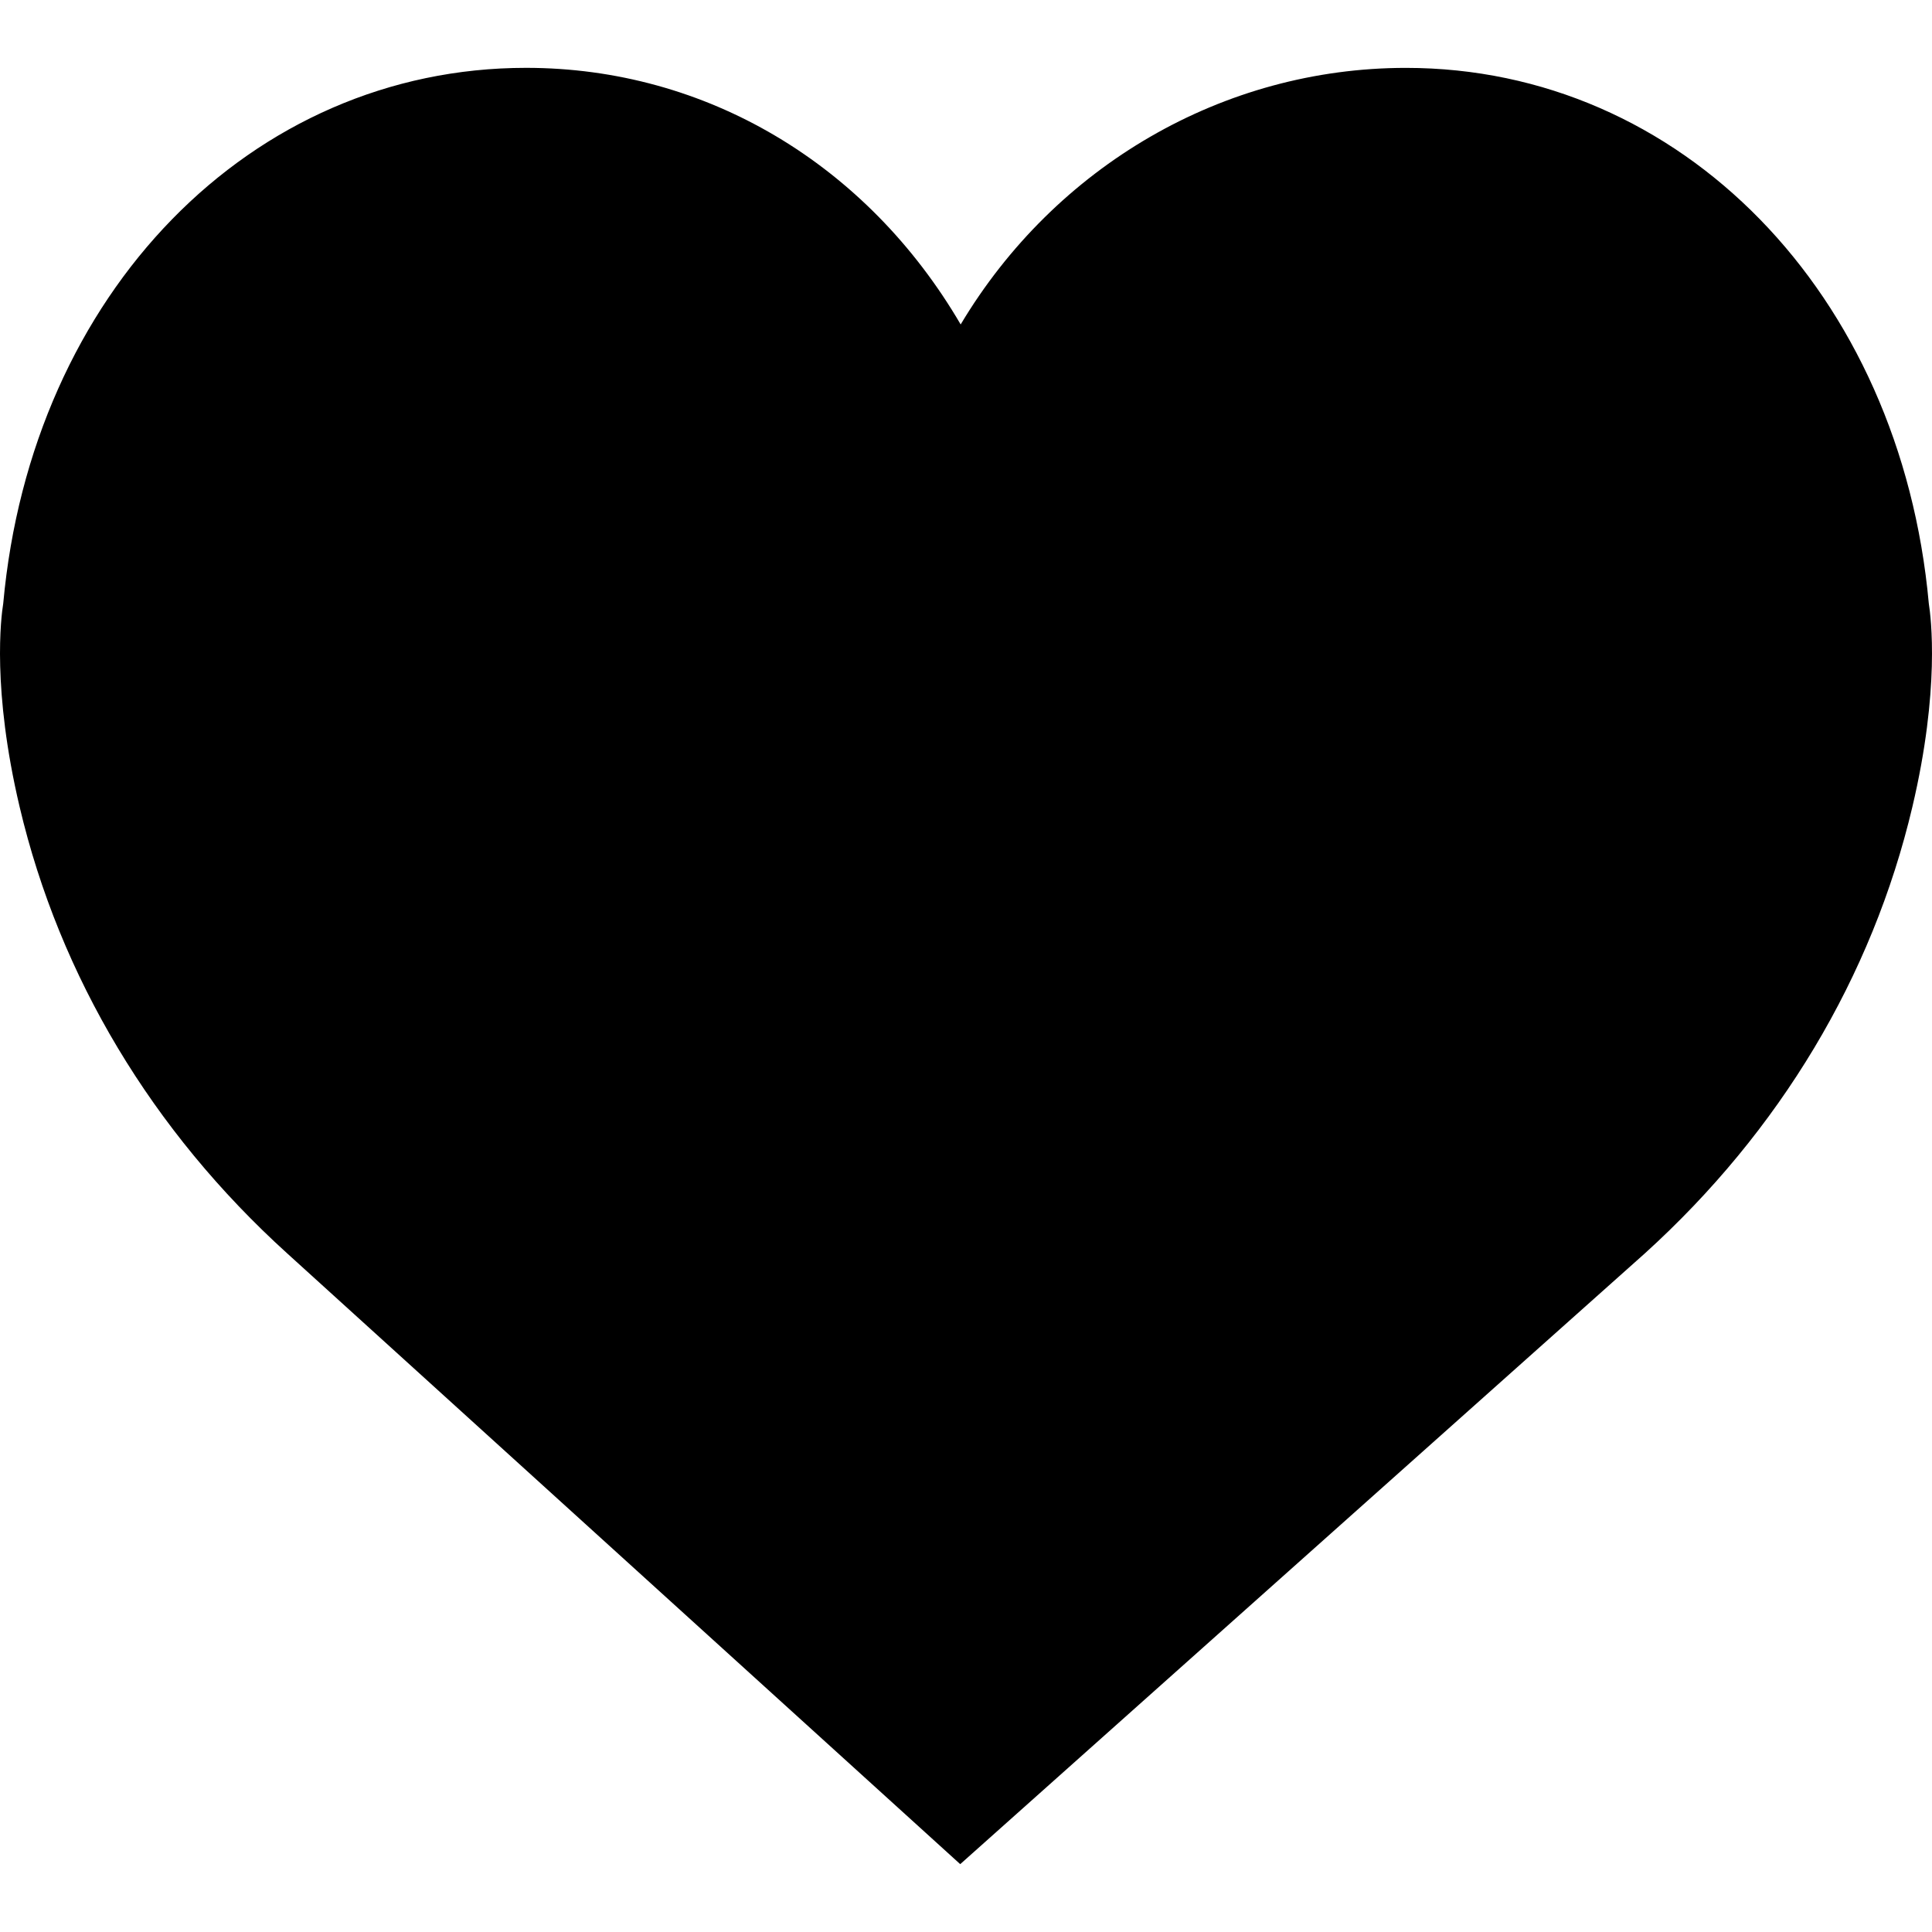
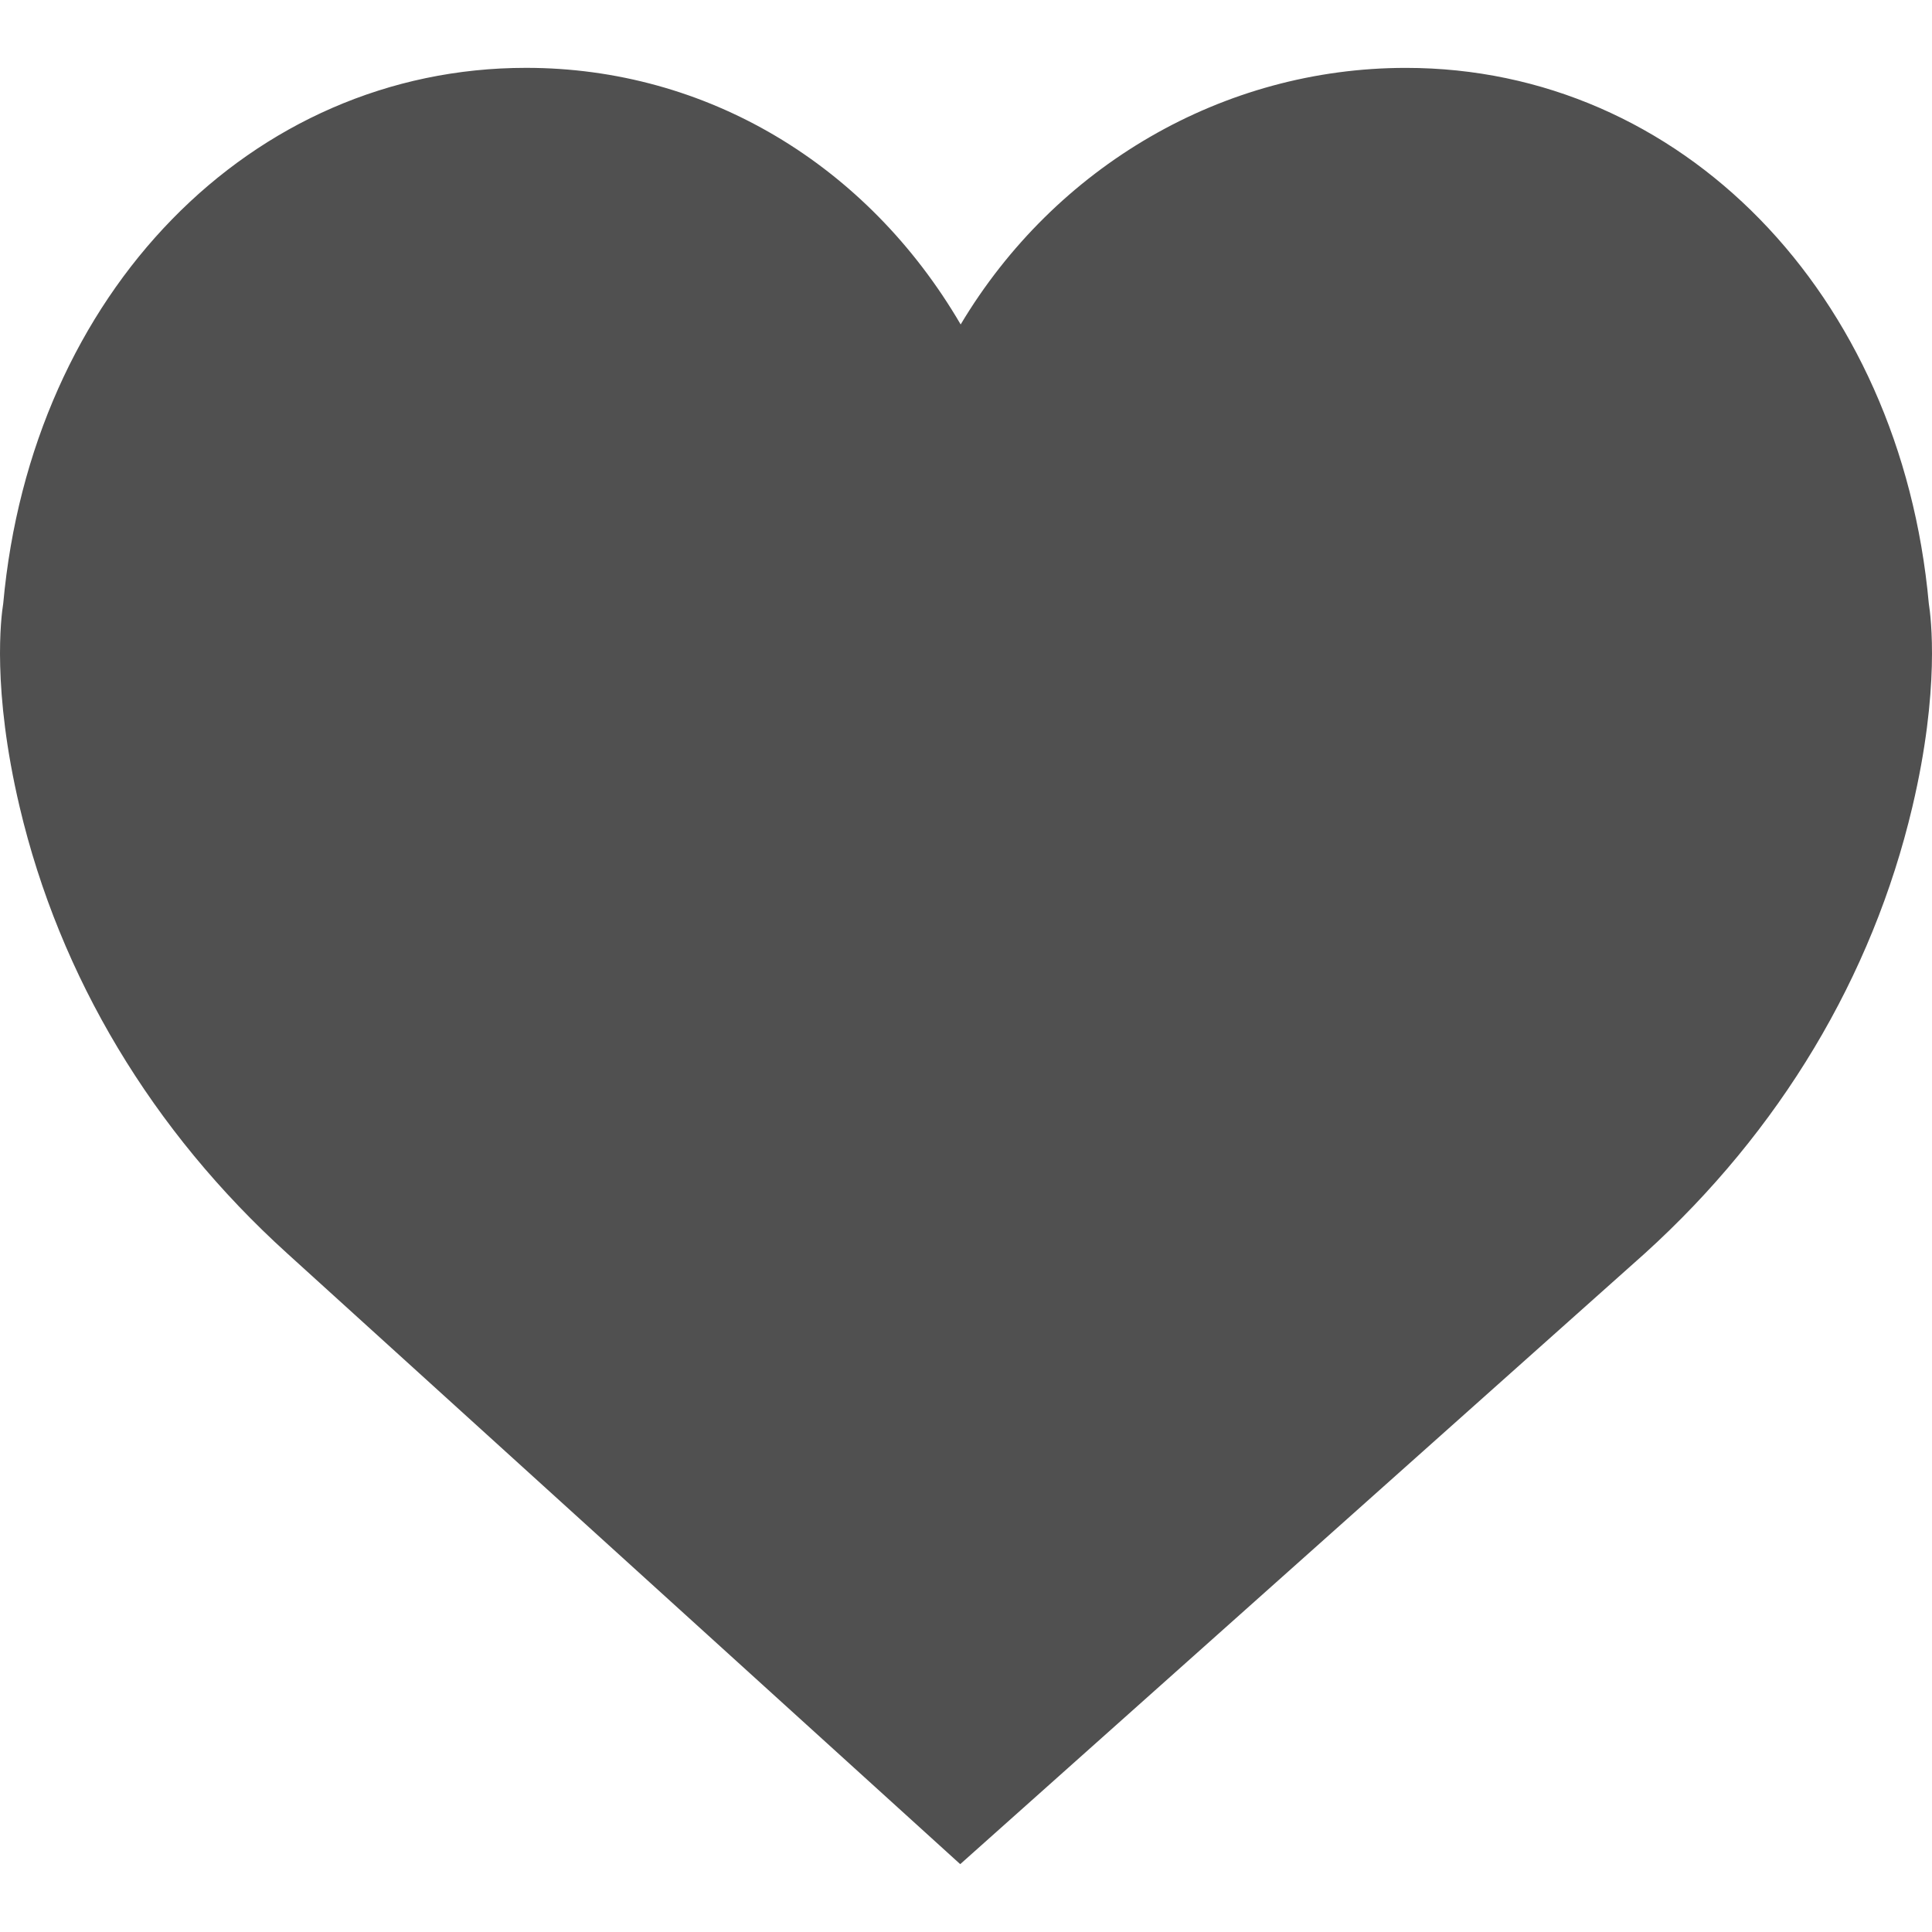
<svg xmlns="http://www.w3.org/2000/svg" version="1.1" id="Capa_1" x="0px" y="0px" viewBox="0 0 51.997 51.997" style="enable-background:new 0 0 51.997 51.997;" xml:space="preserve">
-   <path d="M51.911,16.242C51.152,7.888,45.239,1.827,37.839,1.827c-4.93,0-9.444,2.653-11.984,6.905  c-2.517-4.307-6.846-6.906-11.697-6.906c-7.399,0-13.313,6.061-14.071,14.415c-0.06,0.369-0.306,2.311,0.442,5.478  c1.078,4.568,3.568,8.723,7.199,12.013l18.115,16.439l18.426-16.438c3.631-3.291,6.121-7.445,7.199-12.014  C52.216,18.553,51.97,16.611,51.911,16.242z" fill="#000" />
+   <path d="M51.911,16.242C51.152,7.888,45.239,1.827,37.839,1.827c-4.93,0-9.444,2.653-11.984,6.905  c-2.517-4.307-6.846-6.906-11.697-6.906c-7.399,0-13.313,6.061-14.071,14.415c-0.06,0.369-0.306,2.311,0.442,5.478  c1.078,4.568,3.568,8.723,7.199,12.013l18.115,16.439l18.426-16.438c3.631-3.291,6.121-7.445,7.199-12.014  C52.216,18.553,51.97,16.611,51.911,16.242z" fill="#505050" />
  <g>
</g>
  <g>
</g>
  <g>
</g>
  <g>
</g>
  <g>
</g>
  <g>
</g>
  <g>
</g>
  <g>
</g>
  <g>
</g>
  <g>
</g>
  <g>
</g>
  <g>
</g>
  <g>
</g>
  <g>
</g>
  <g>
</g>
</svg>
